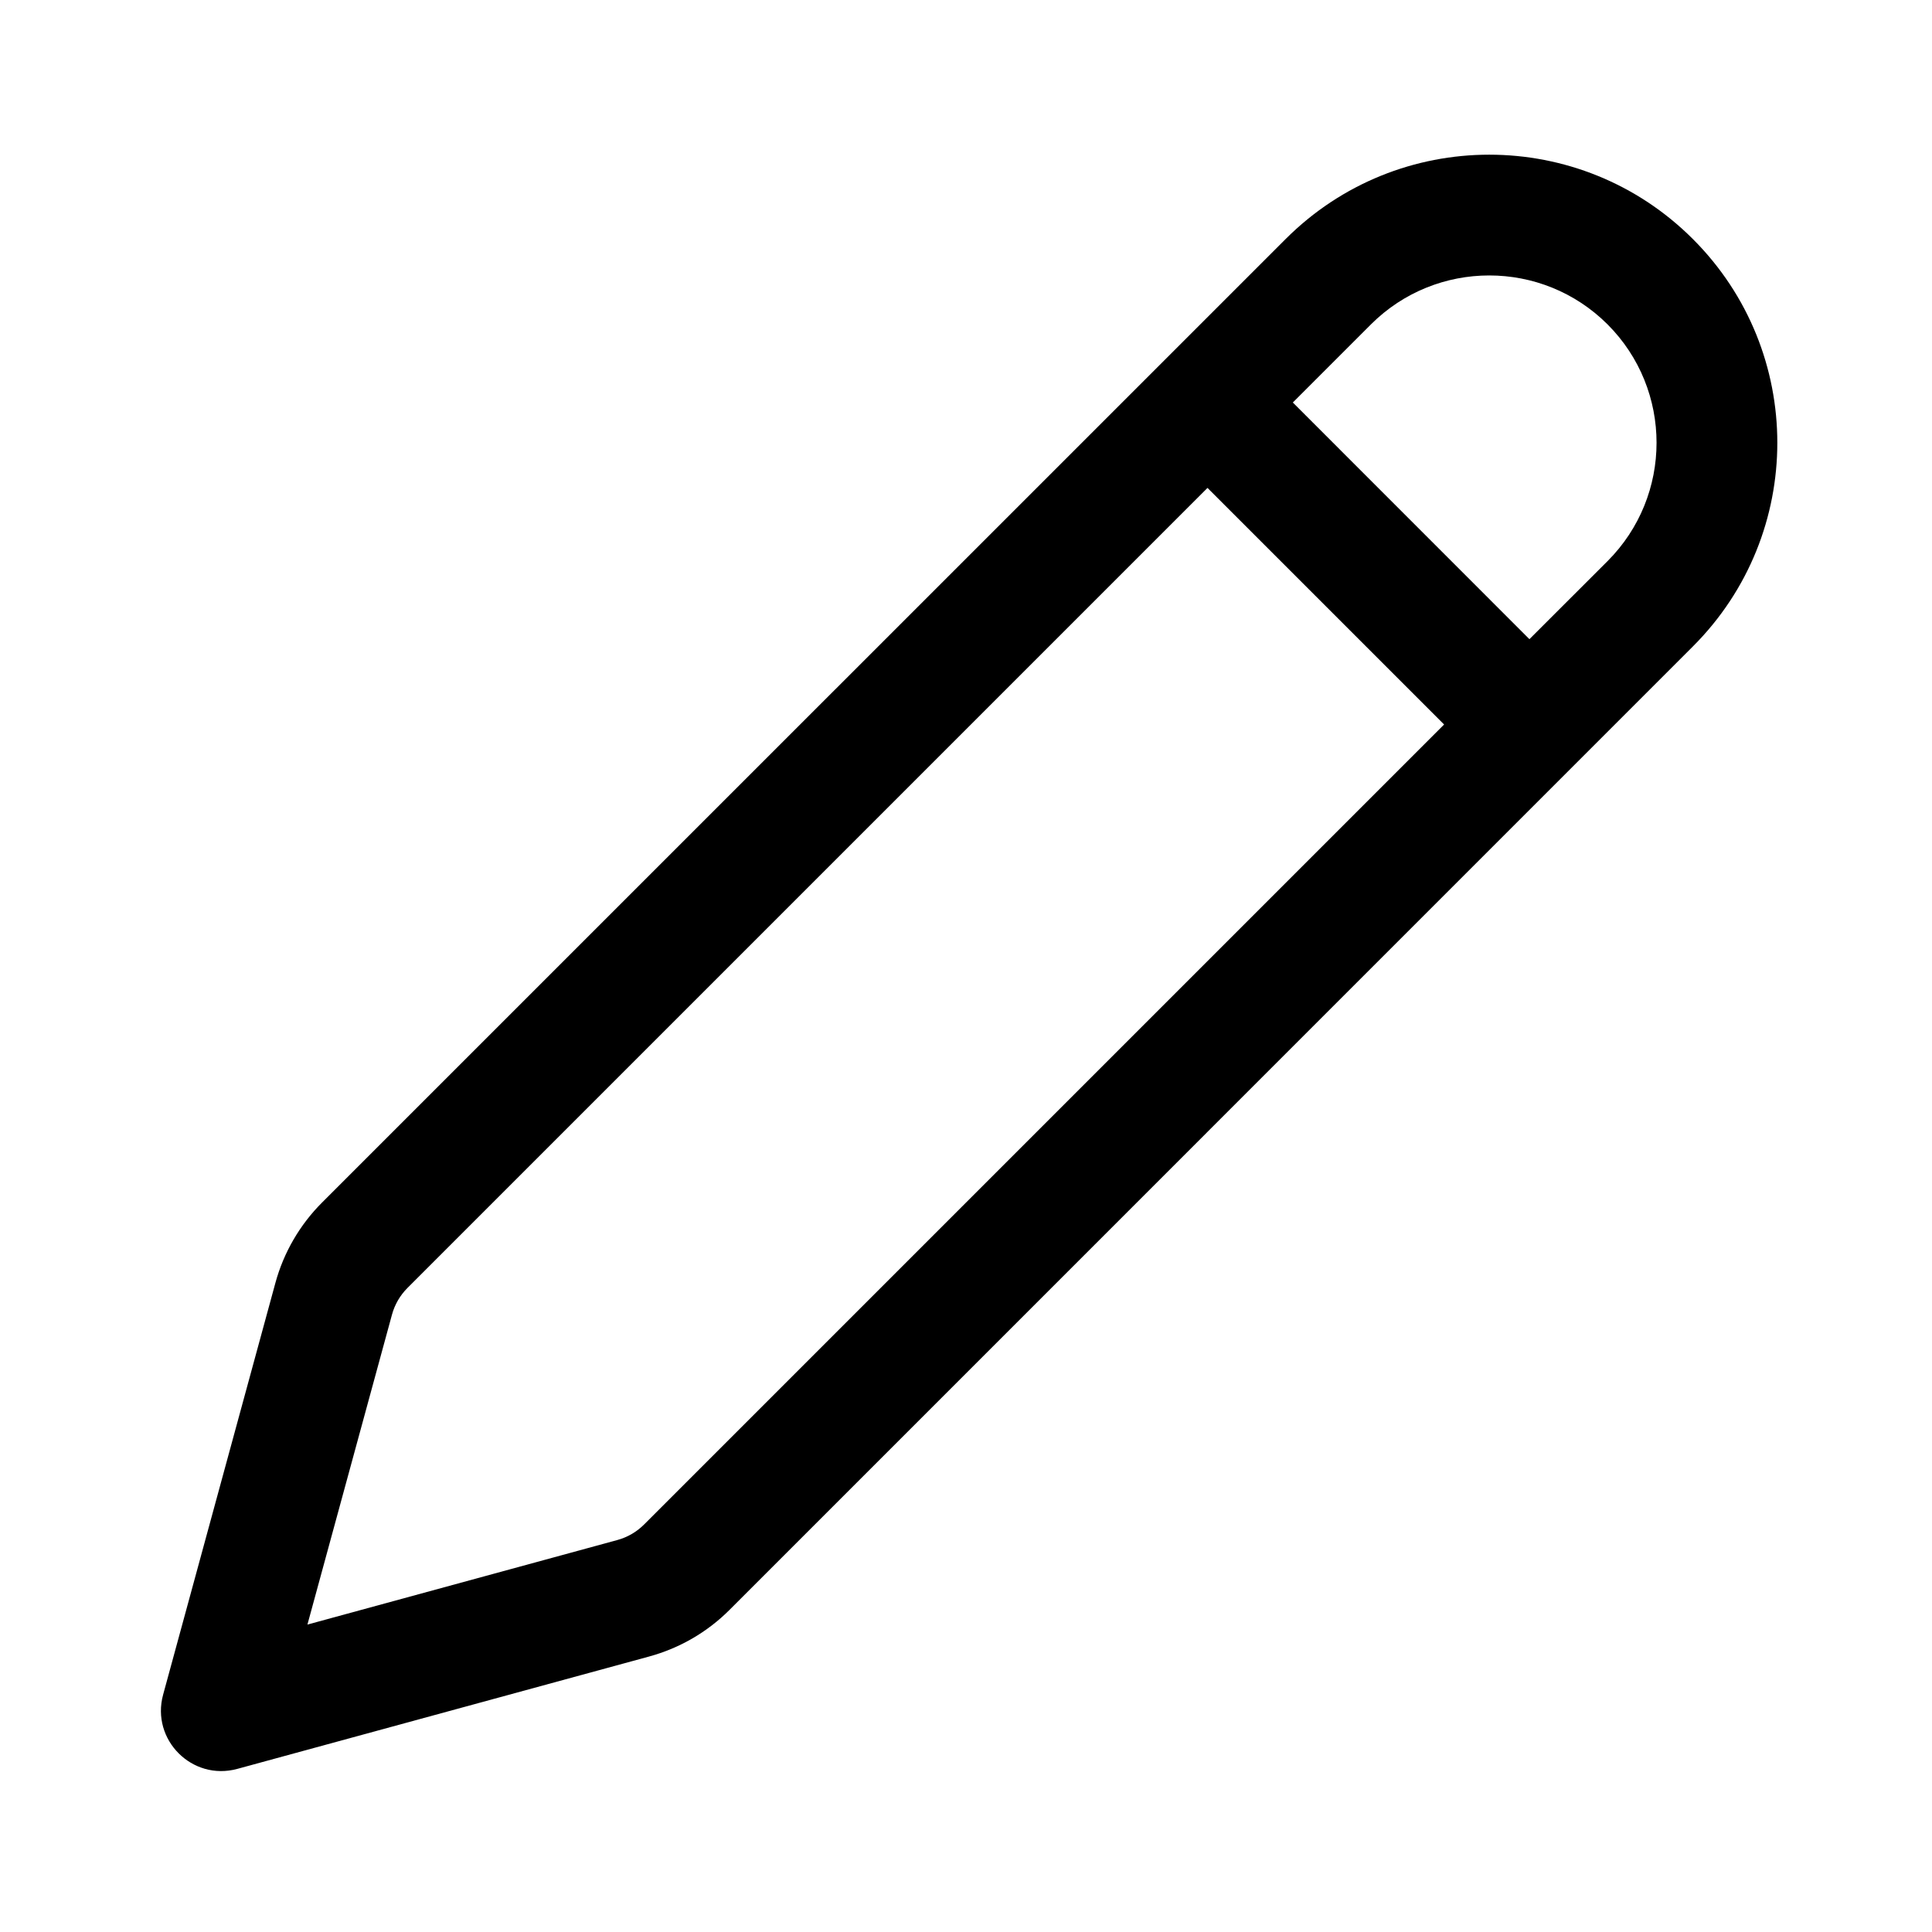
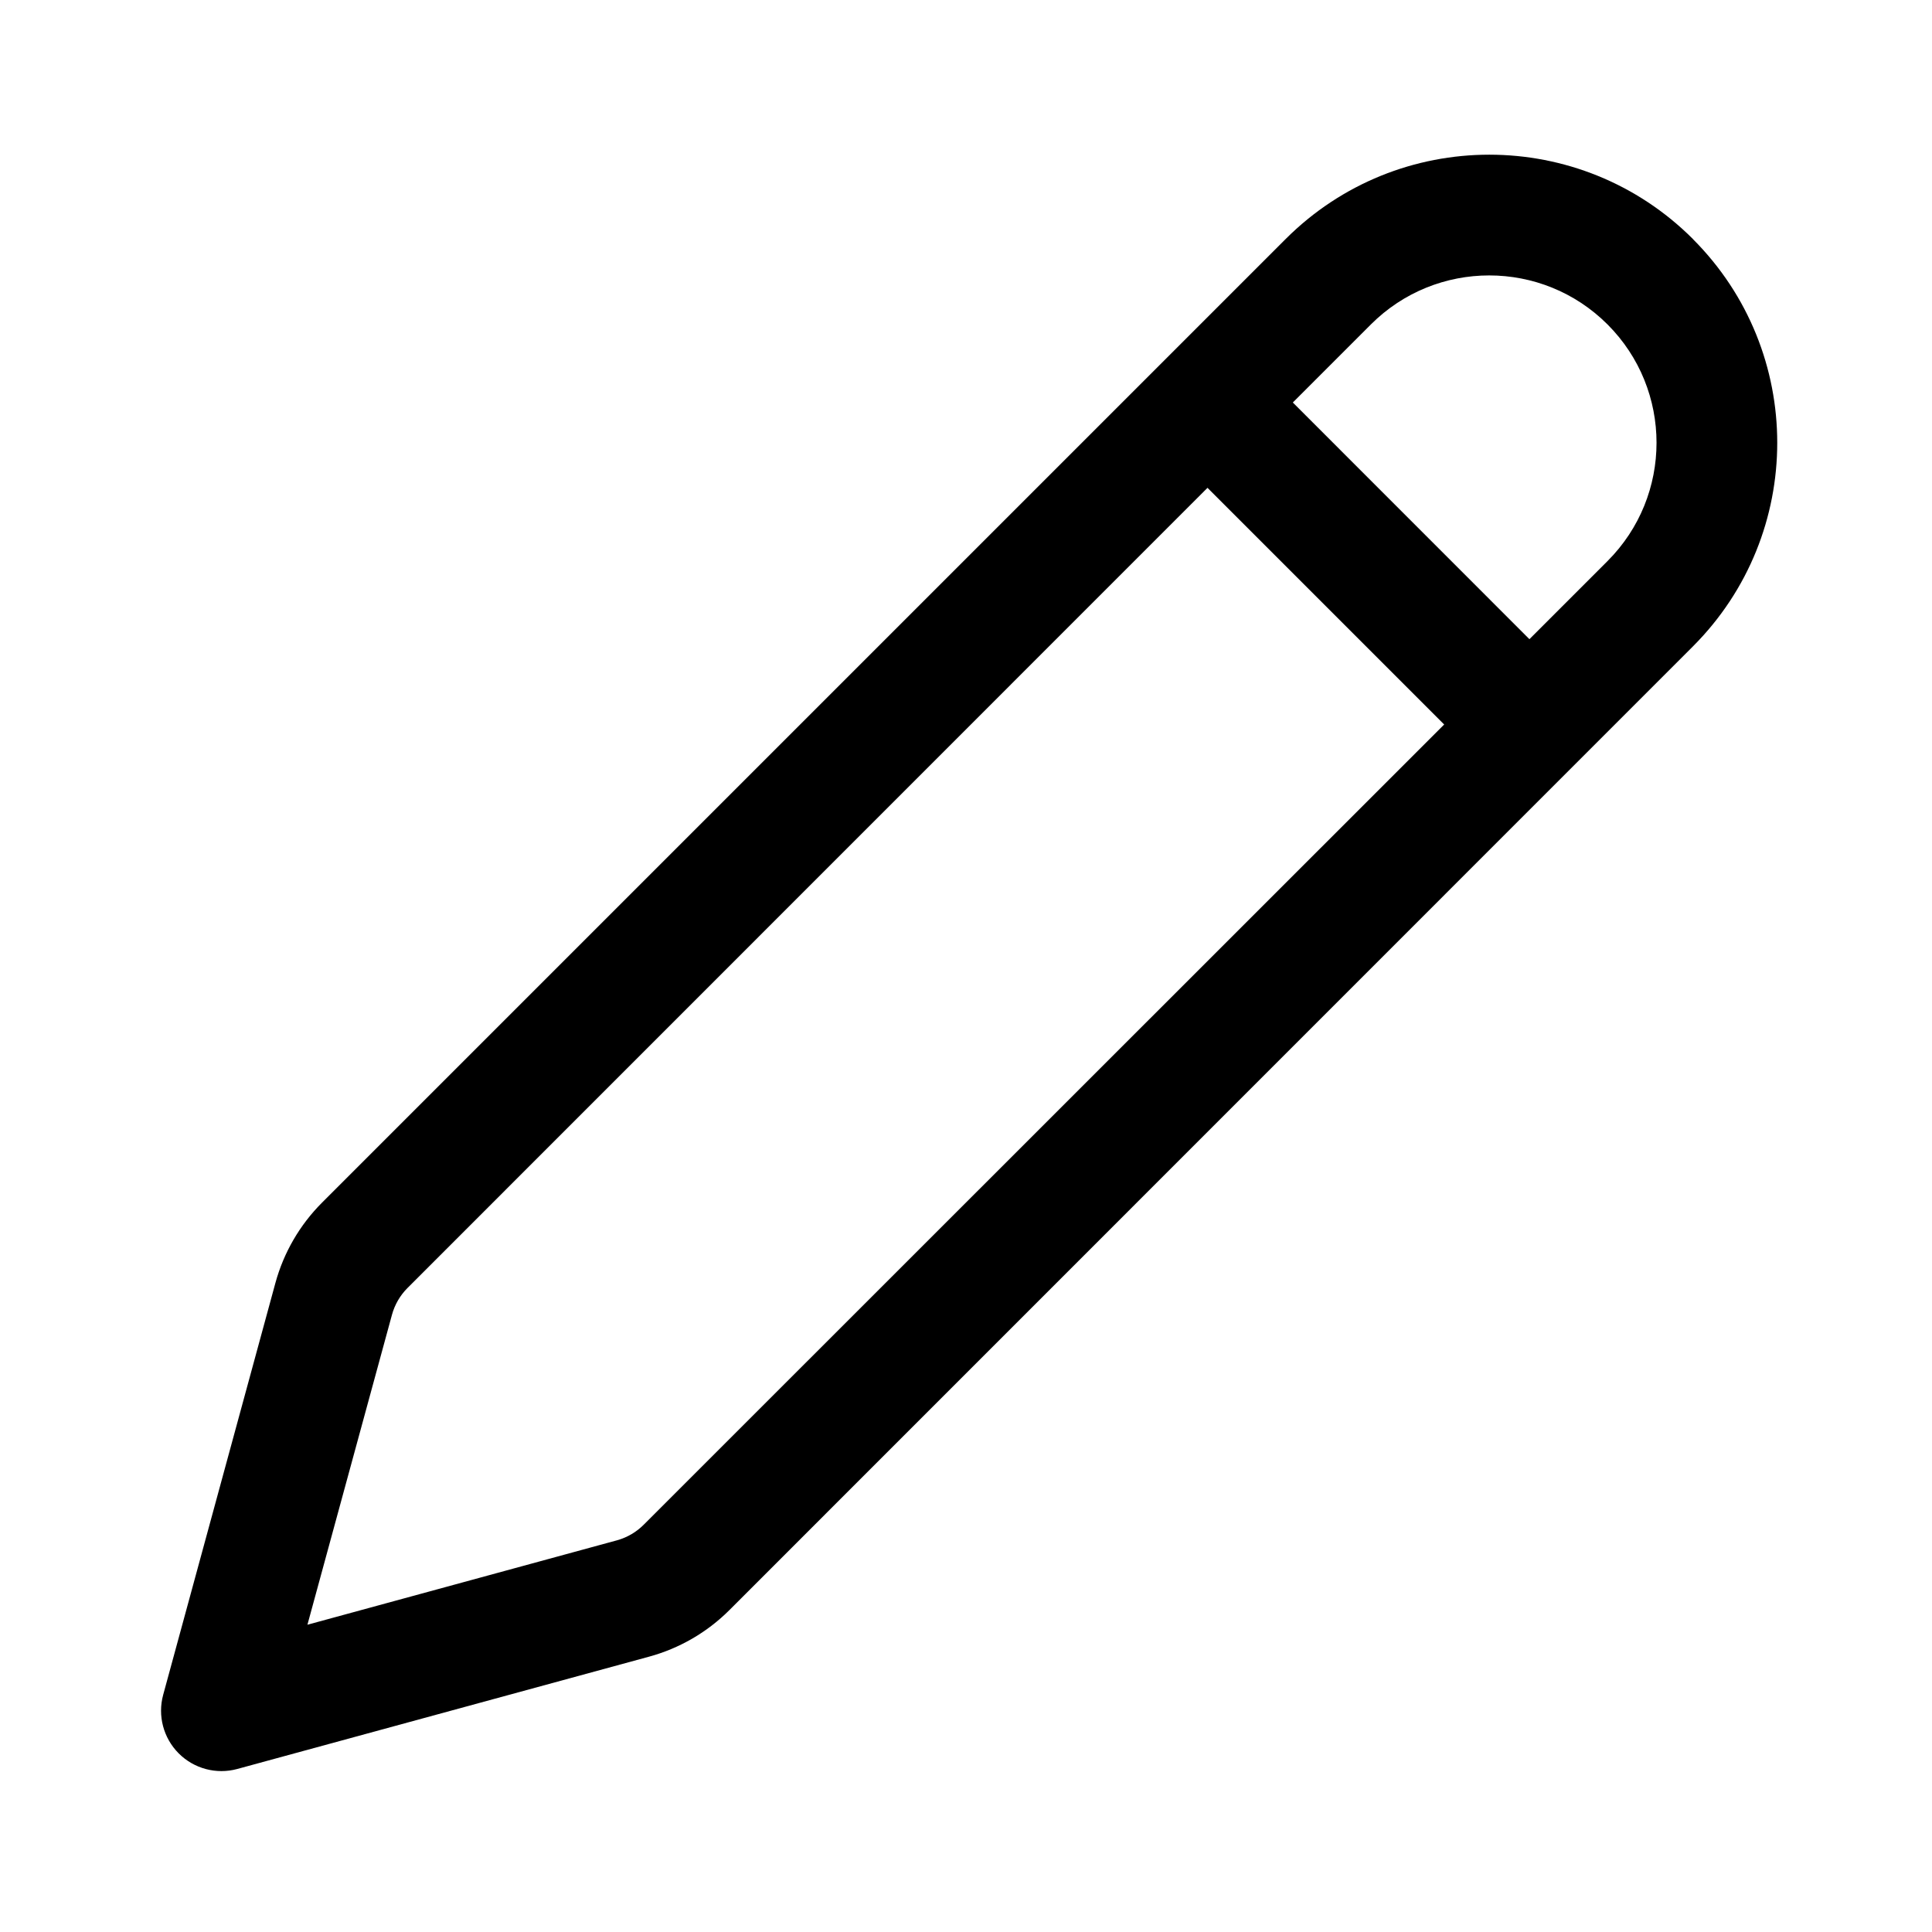
- <svg xmlns="http://www.w3.org/2000/svg" width="24" height="24" viewBox="0 0 24 24" fill="none">
-   <path d="M21.03 2.97C22.428 4.367 22.428 6.633 21.03 8.03L9.062 19.999C8.785 20.276 8.441 20.475 8.063 20.578L2.947 21.974C2.387 22.126 1.874 21.613 2.026 21.053L3.421 15.937C3.524 15.559 3.724 15.215 4.001 14.938L15.97 2.97C17.367 1.572 19.633 1.572 21.03 2.97ZM15 6.061L5.062 15.999C4.97 16.091 4.903 16.206 4.869 16.332L3.819 20.181L7.668 19.131C7.794 19.097 7.909 19.03 8.001 18.938L17.939 9L15 6.061ZM17.03 4.03L16.06 5L18.999 7.94L19.97 6.97C20.781 6.158 20.781 4.842 19.97 4.03C19.158 3.219 17.842 3.219 17.03 4.03Z" fill="currentColor" />
+ <svg xmlns="http://www.w3.org/2000/svg" viewBox="0 0 24 24" fill="none">
+   <path d="M21.03 2.97a3.579 3.579 0 010 5.06L9.062 20a2.25 2.25 0 01-1 .58l-5.115 1.395a.75.75 0 01-.92-.921l1.394-5.116a2.25 2.25 0 01.58-.999L15.97 2.97a3.578 3.578 0 015.061 0zM15 6.06L5.062 16a.75.75 0 00-.193.333l-1.05 3.85 3.85-1.05A.75.75 0 008 18.937L17.94 9 15 6.06zm2.03-2.03l-.97.97 2.939 2.94.97-.97a2.078 2.078 0 10-2.939-2.94z" fill="currentColor" />
</svg>
